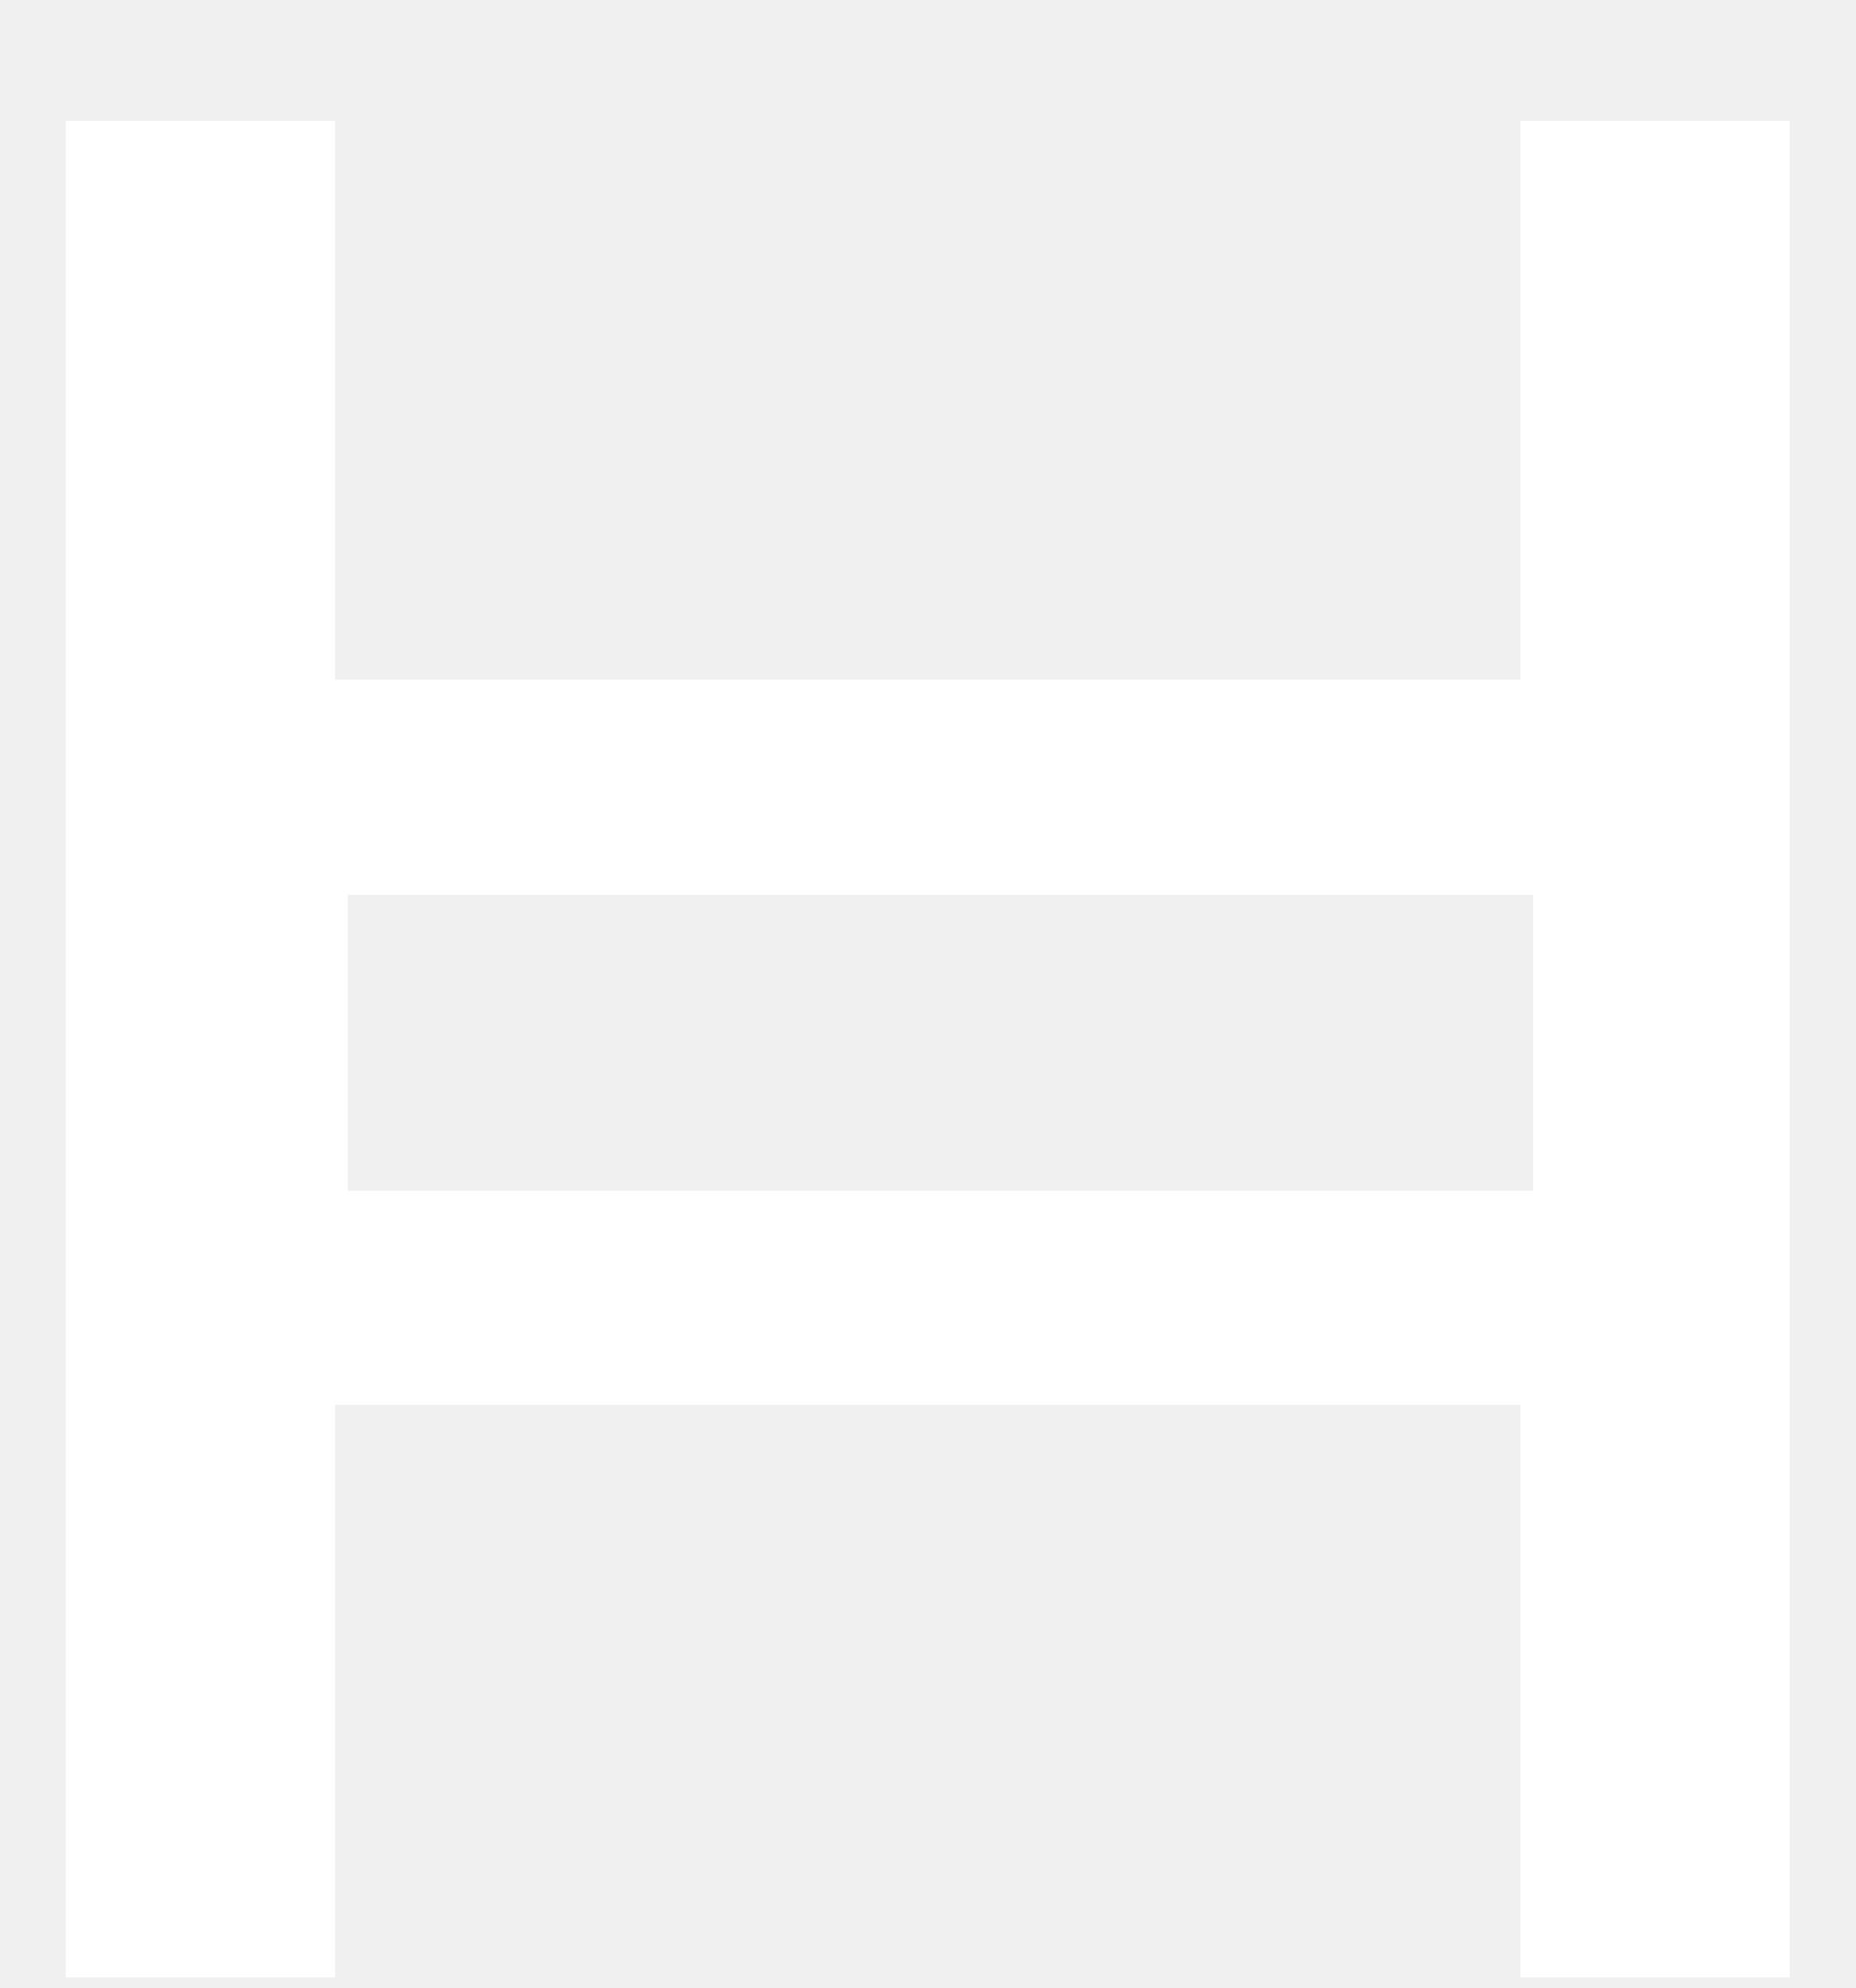
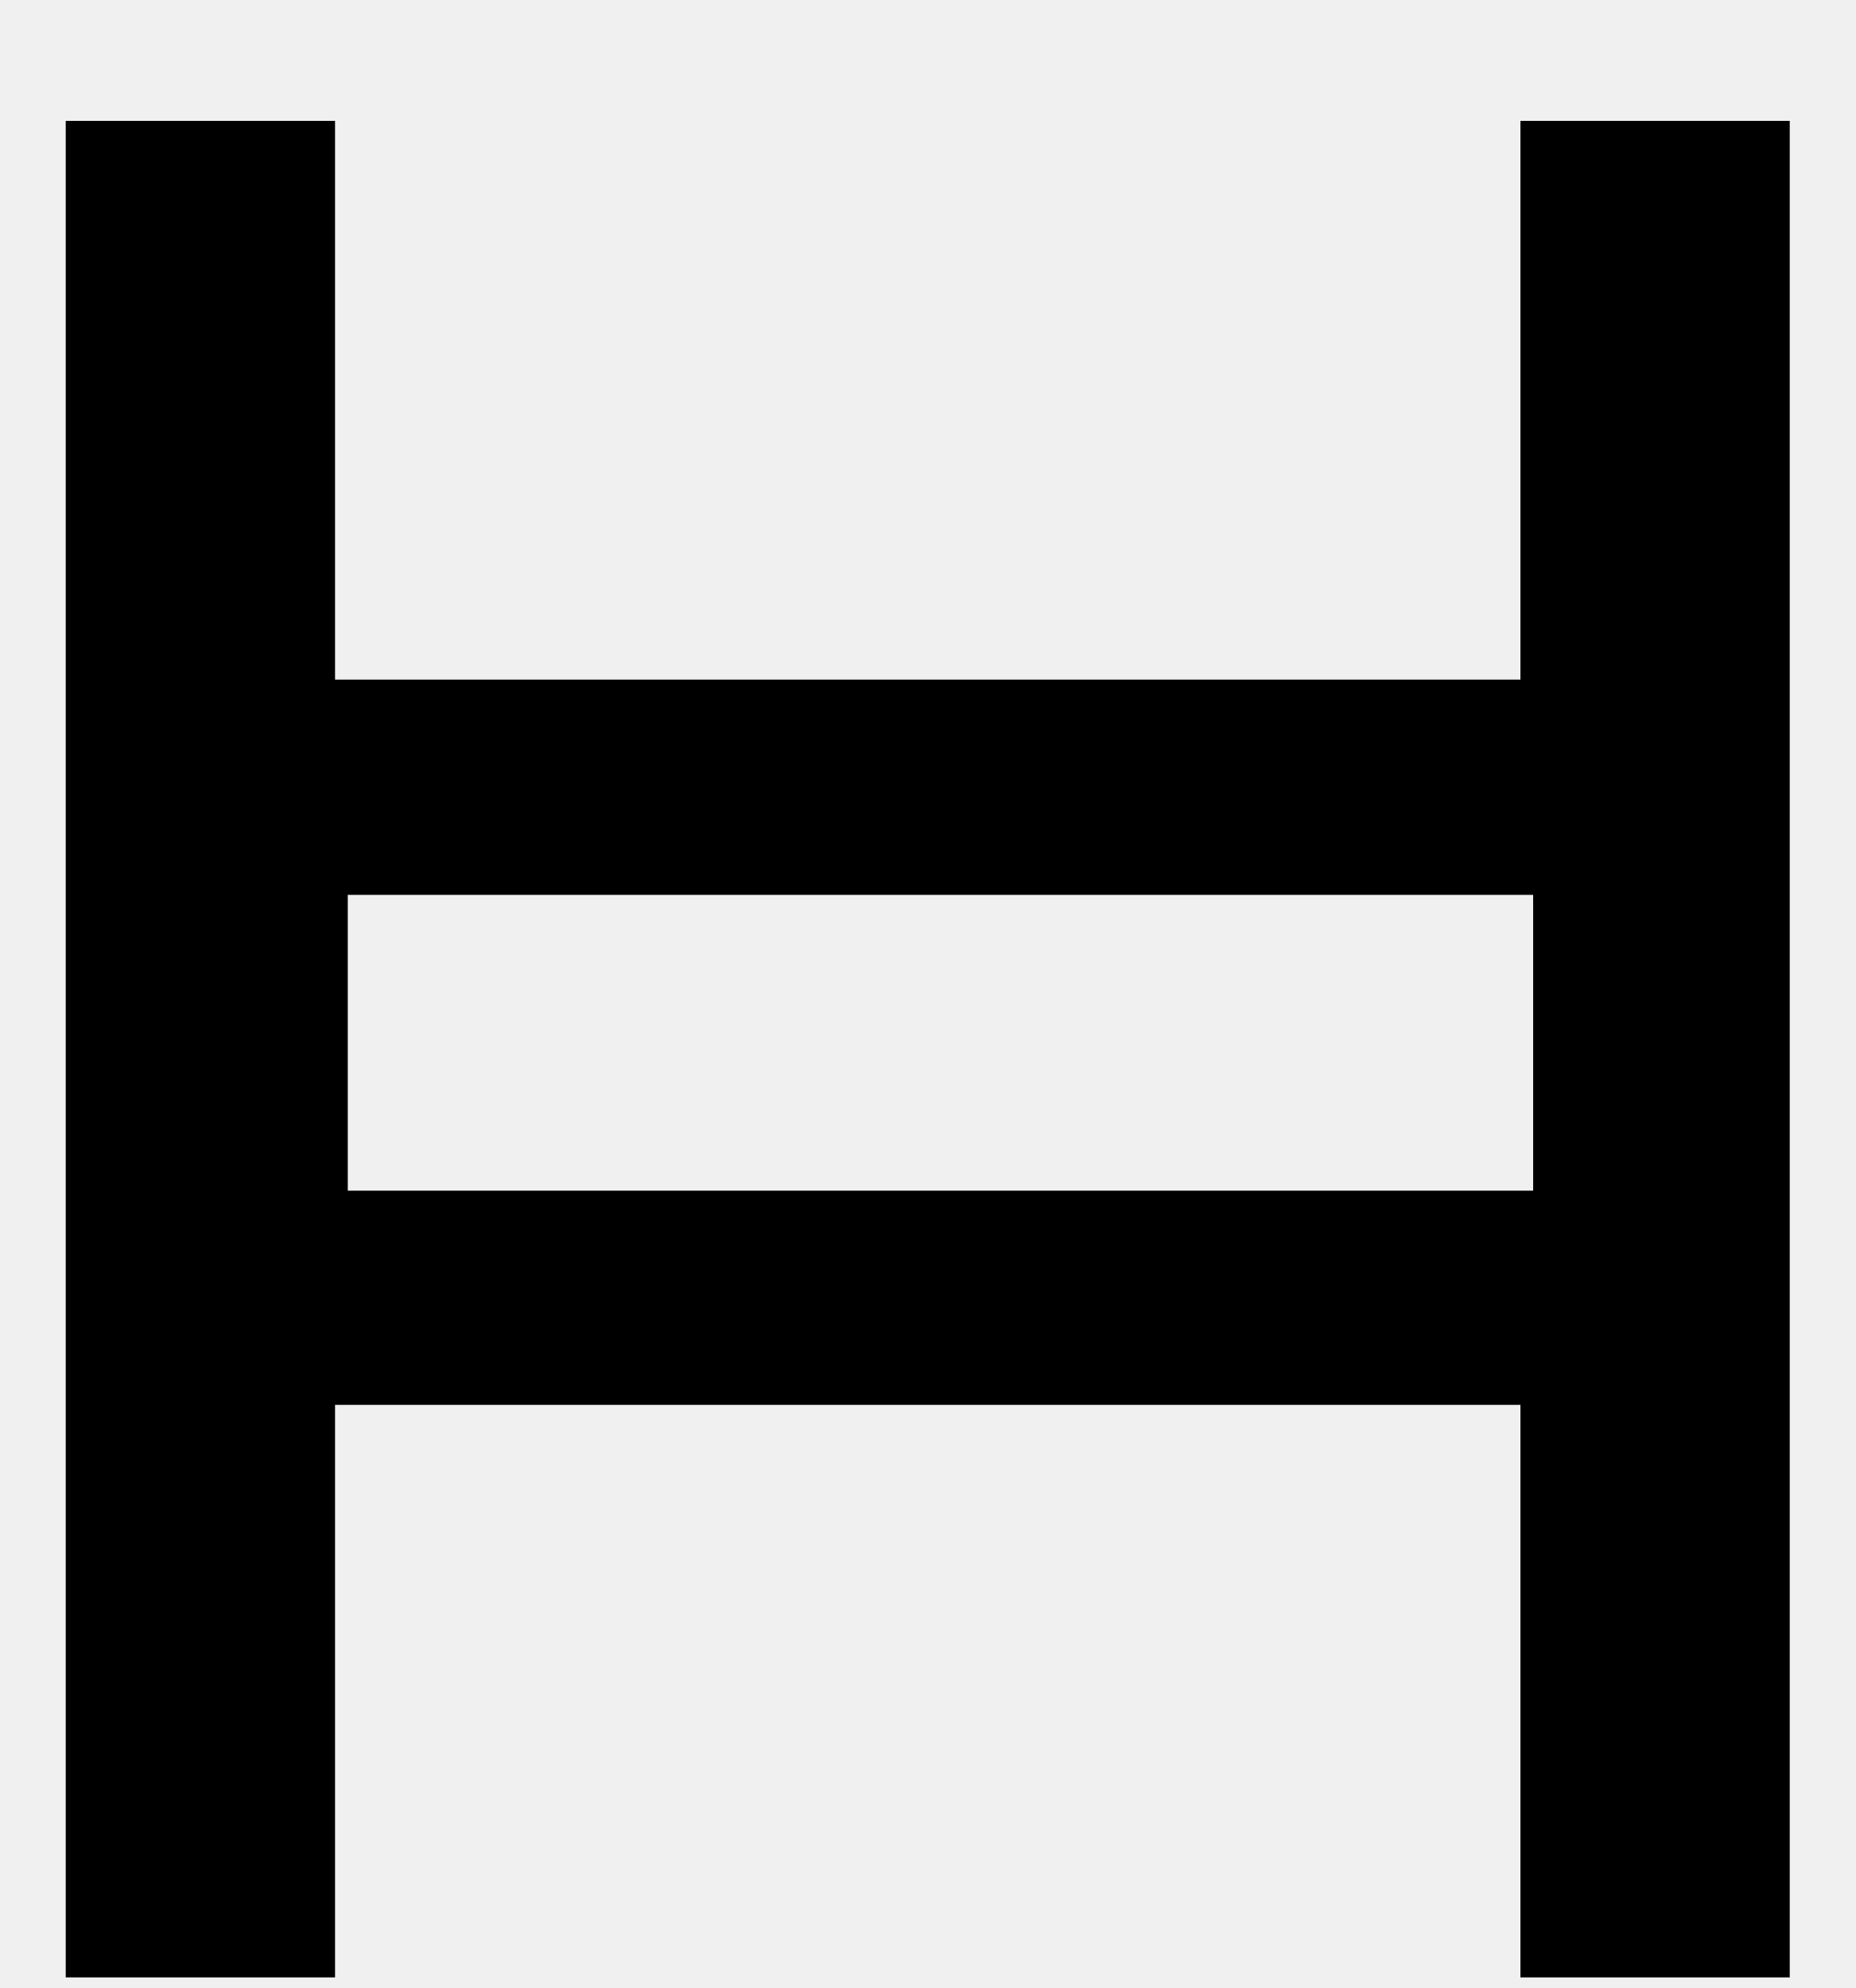
- <svg xmlns="http://www.w3.org/2000/svg" width="14" height="15" viewBox="0 0 14 15" fill="none">
-   <path d="M13.504 14.92H11.472V10.6H2.528V14.92H0.496V0.912H2.528V5.128H11.472V0.912H13.504L13.504 14.92ZM2.624 8.984H11.568V6.752H2.624V8.984Z" fill="white" />
+ <svg xmlns="http://www.w3.org/2000/svg" width="14" height="15" viewBox="0 0 14 15">
+   <path d="M13.504 14.92H11.472V10.6H2.528V14.92H0.496V0.912H2.528V5.128H11.472V0.912H13.504L13.504 14.92ZM2.624 8.984H11.568V6.752H2.624V8.984Z" />
</svg>
